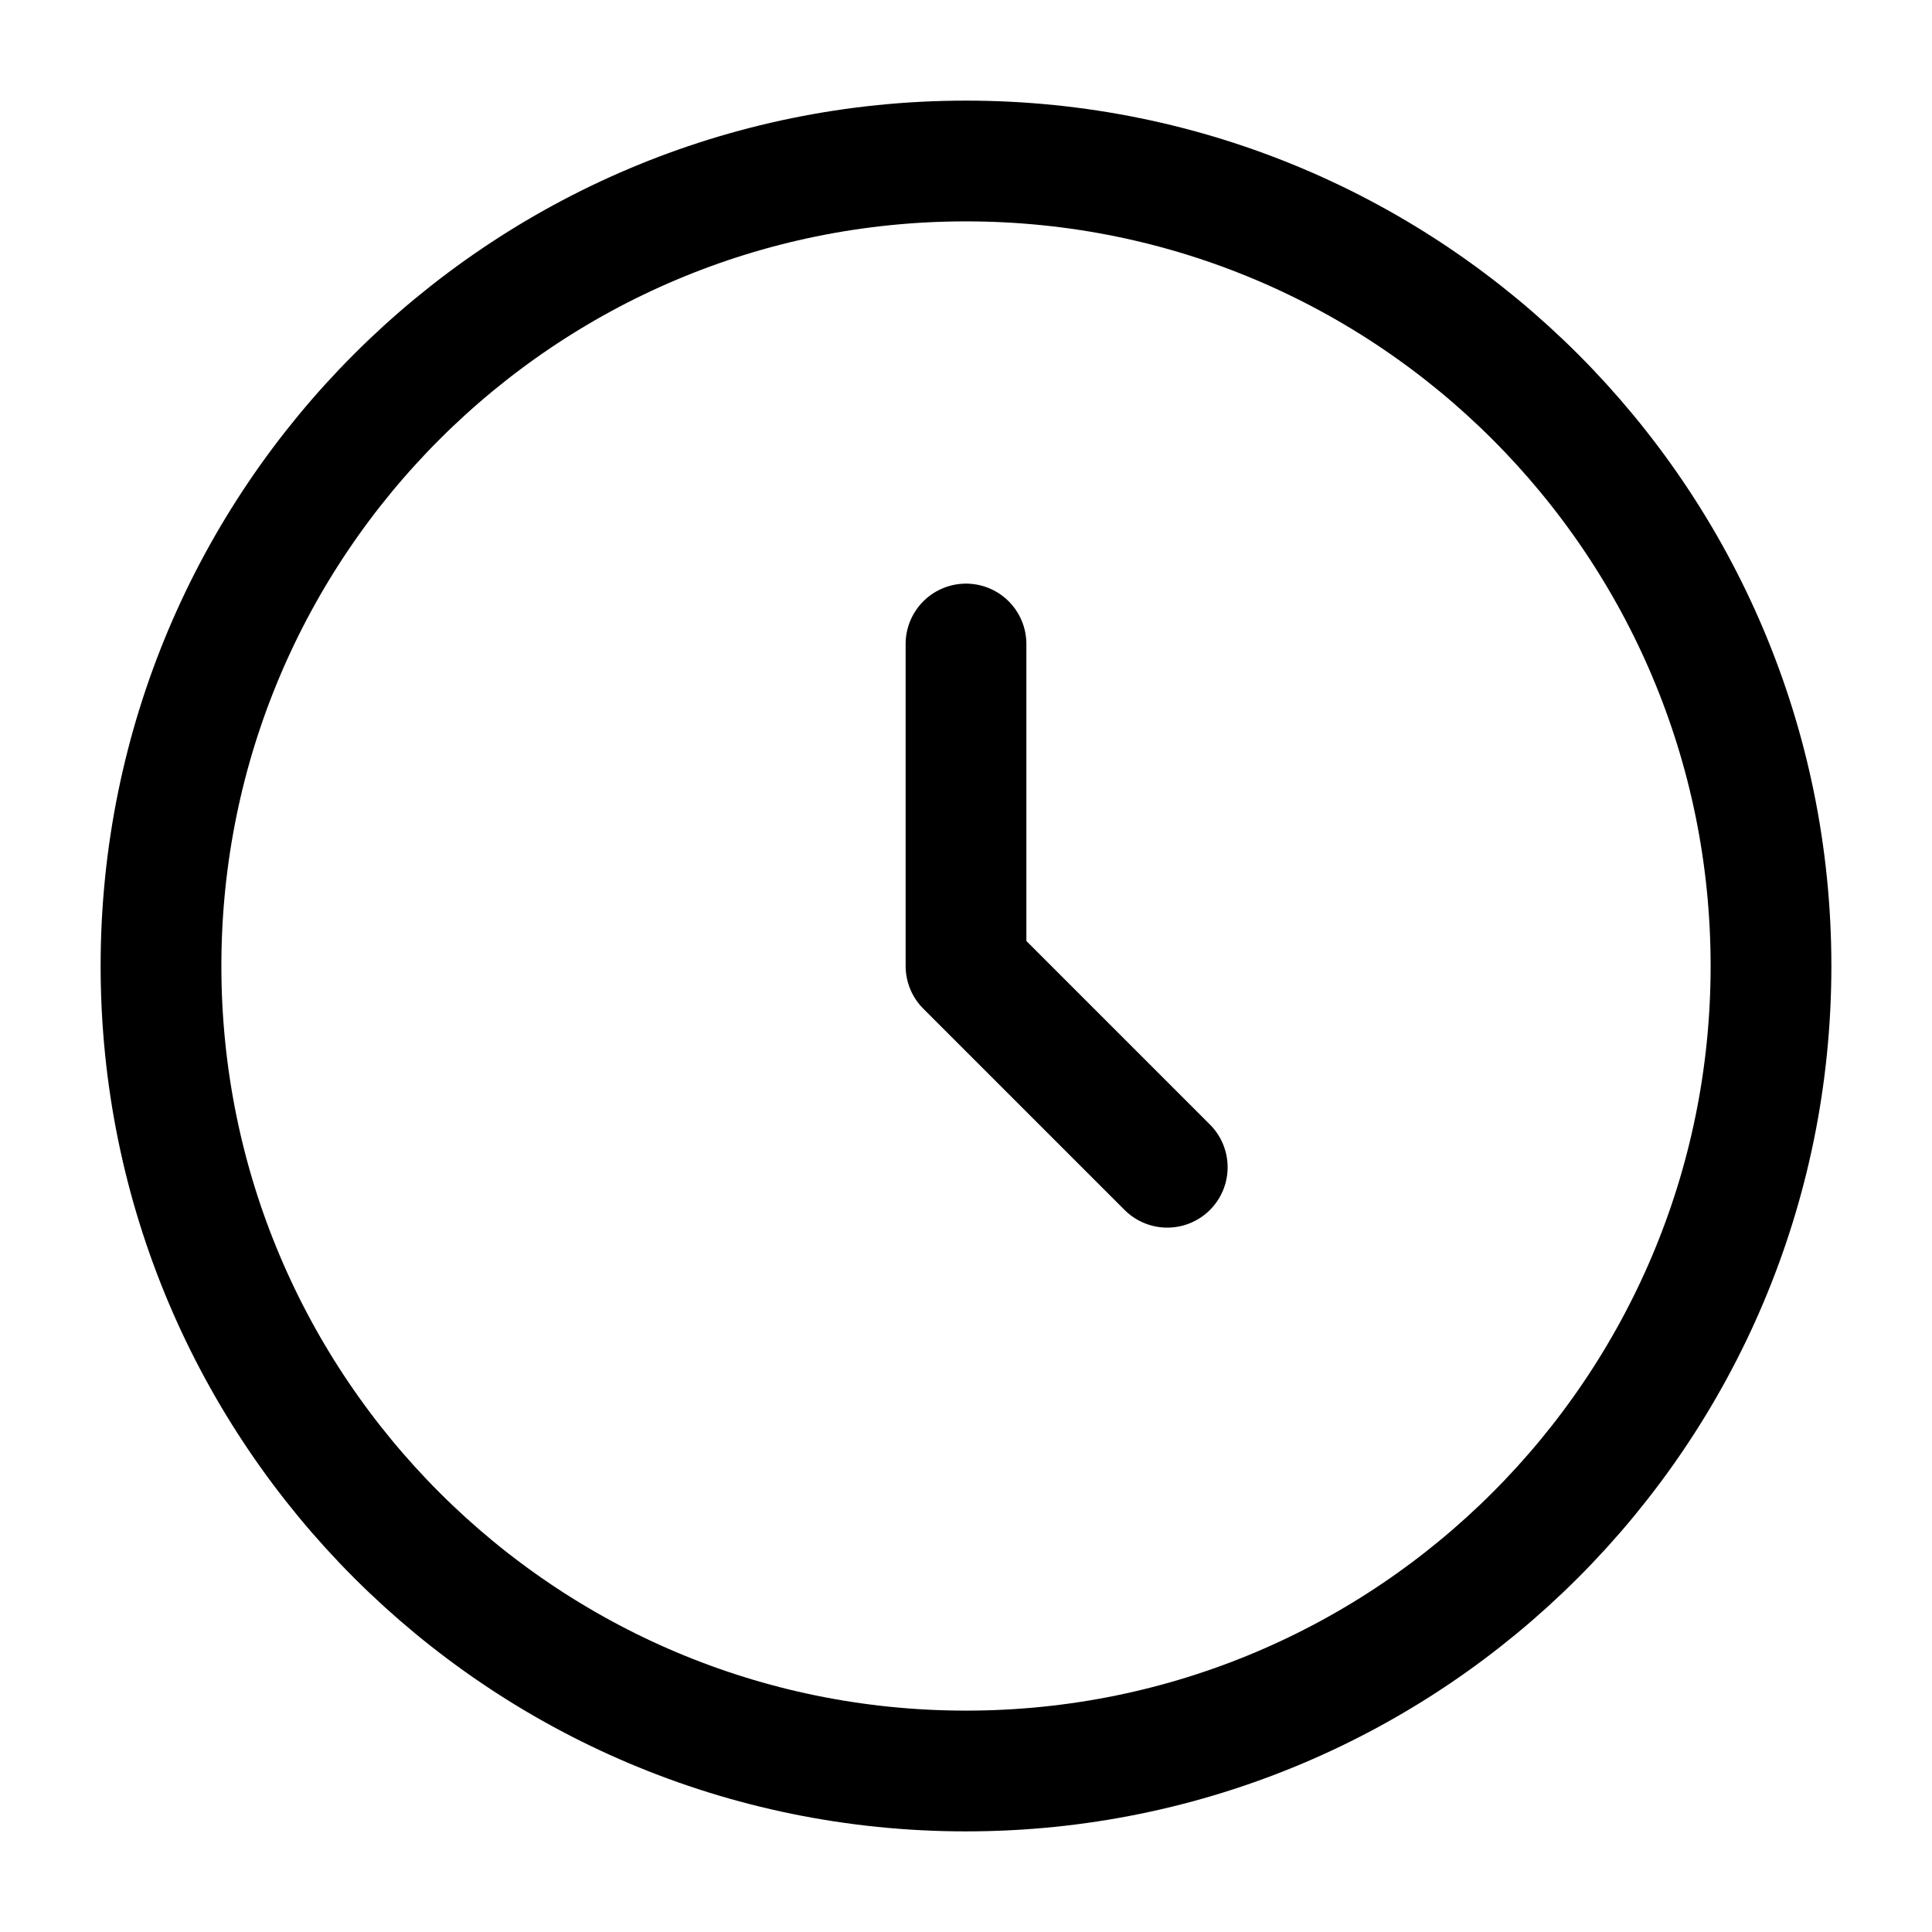
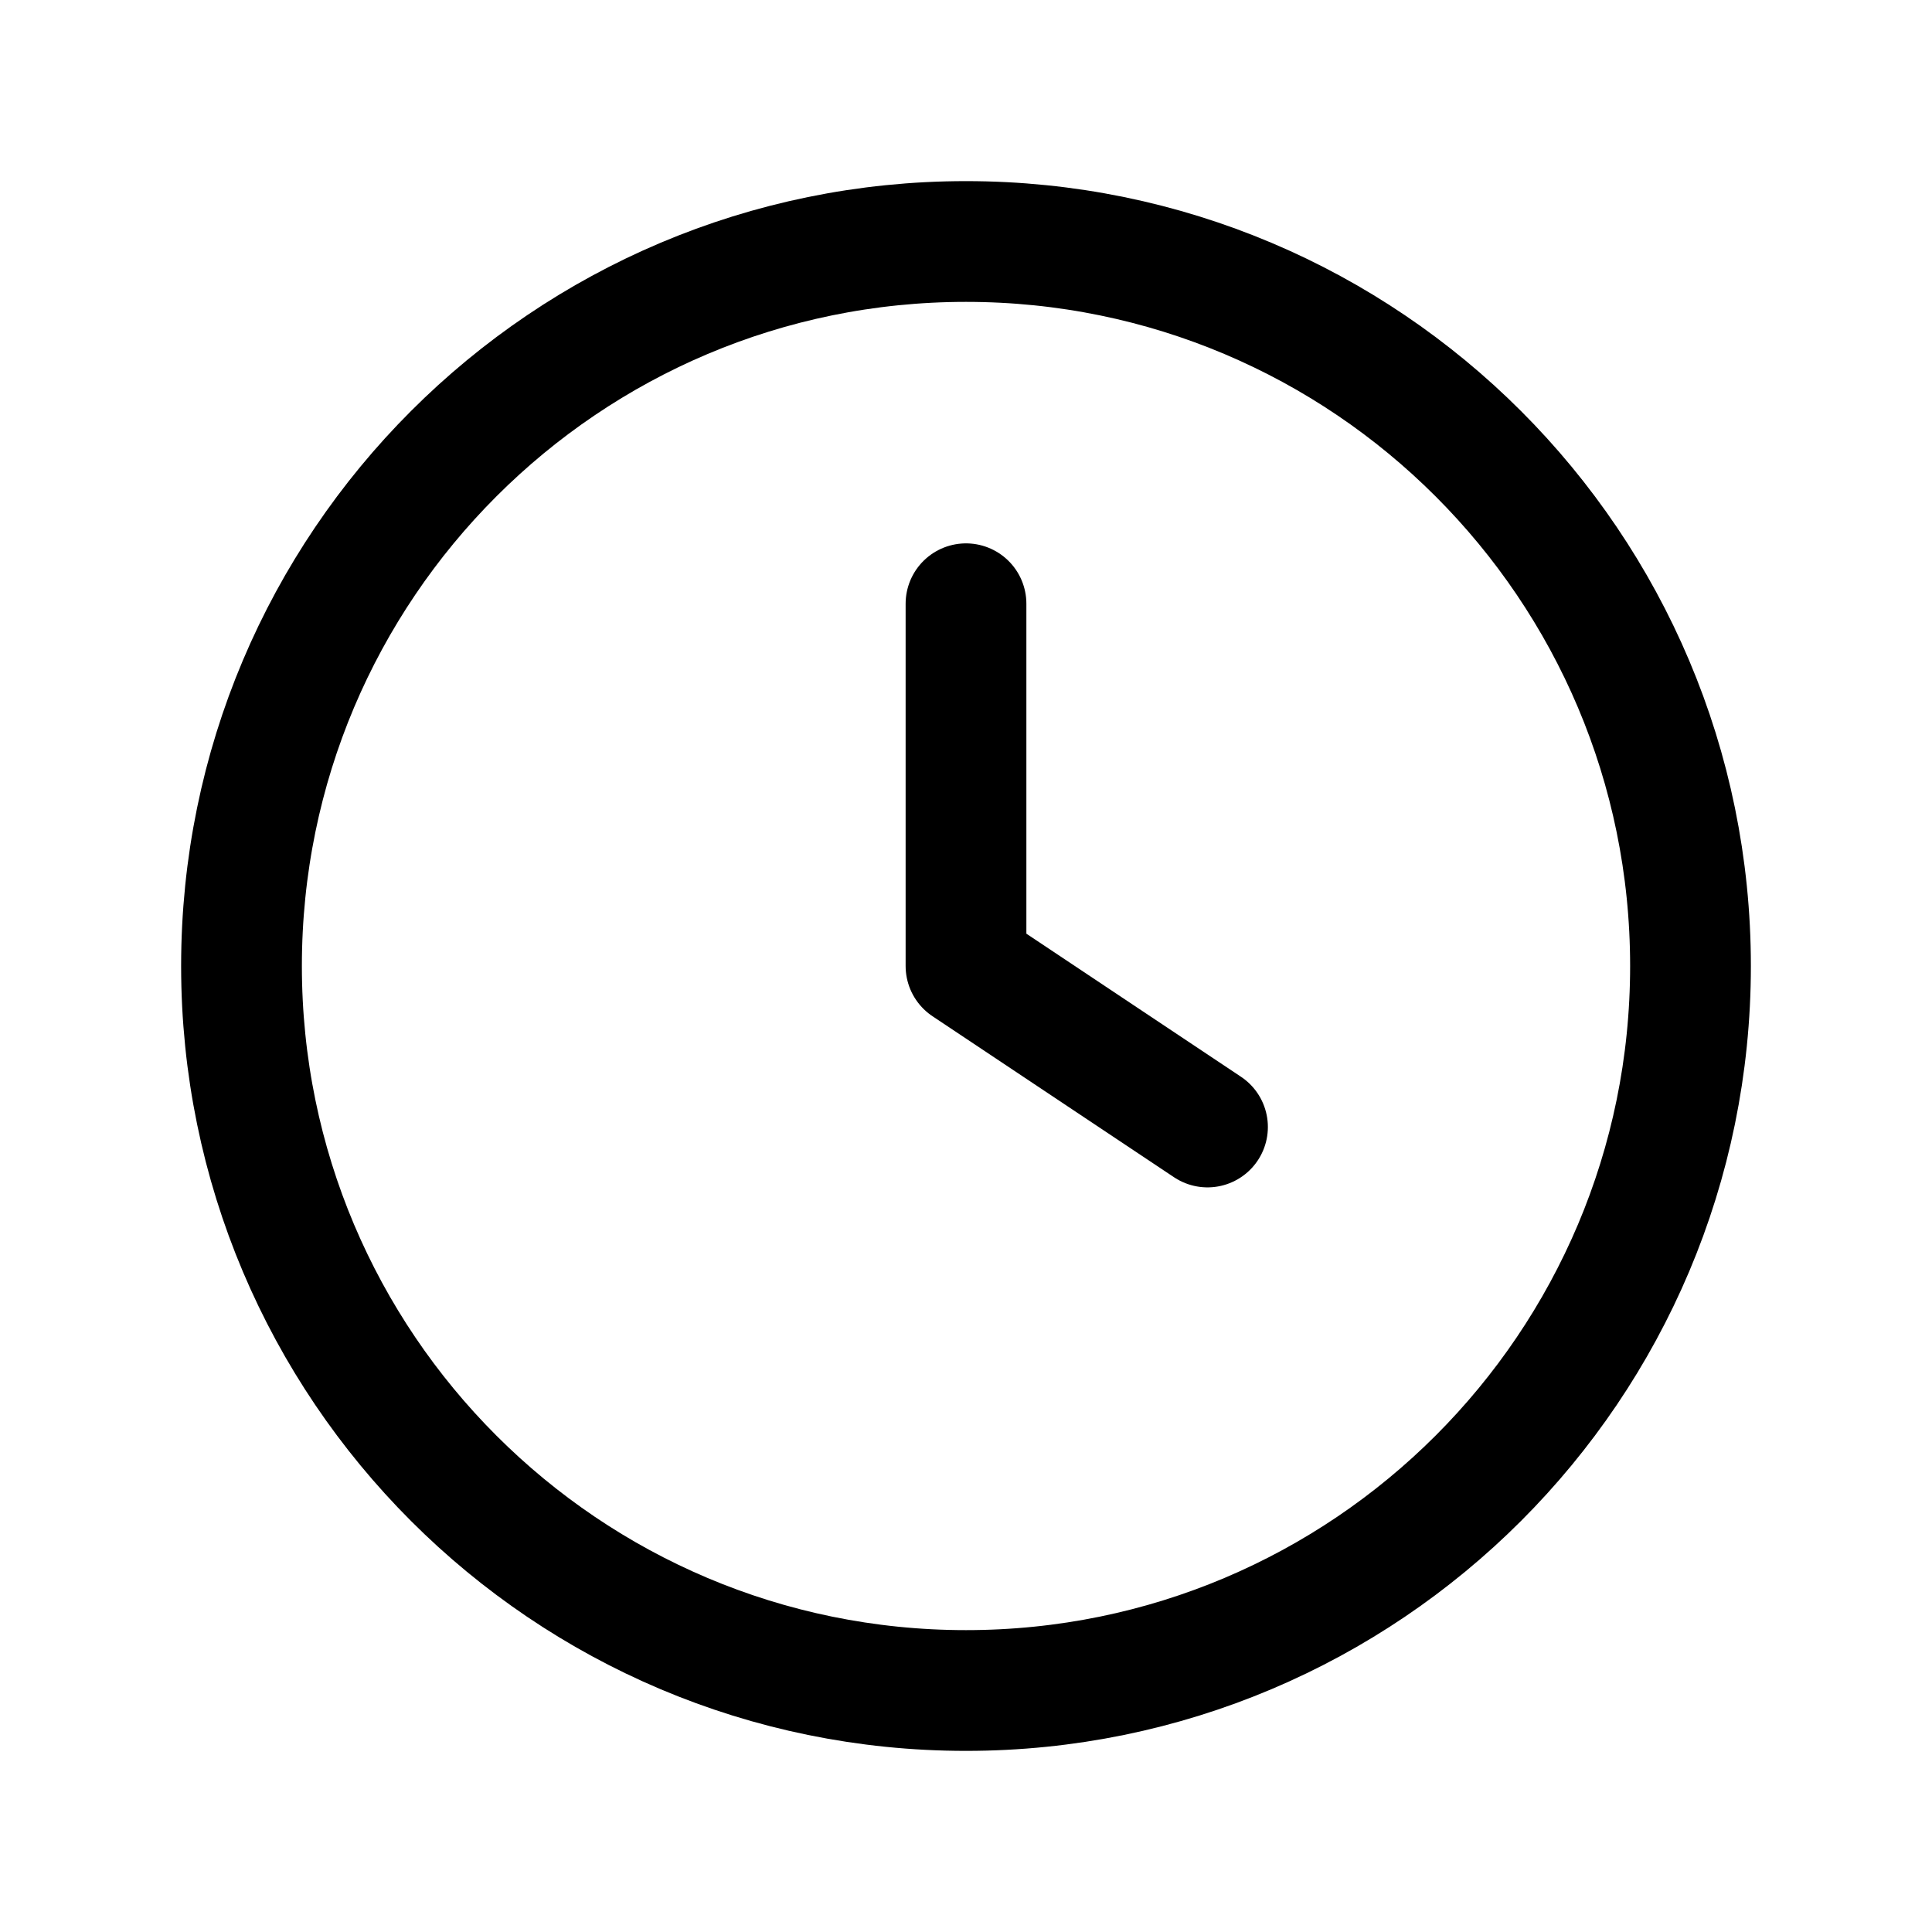
<svg xmlns="http://www.w3.org/2000/svg" width="1em" height="1em" viewBox="0 0 24 24">
  <g fill="none" stroke="currentColor" stroke-width="1.5">
-     <circle cx="12" cy="12" r="10" />
-     <path stroke-linecap="round" stroke-linejoin="round" d="M12 8v4l2.5 2.5" />
+     <circle cx="12" cy="12" r="9" />
+     <path stroke-linecap="round" stroke-linejoin="round" d="M12 7.5V12l3 2" />
  </g>
</svg>
